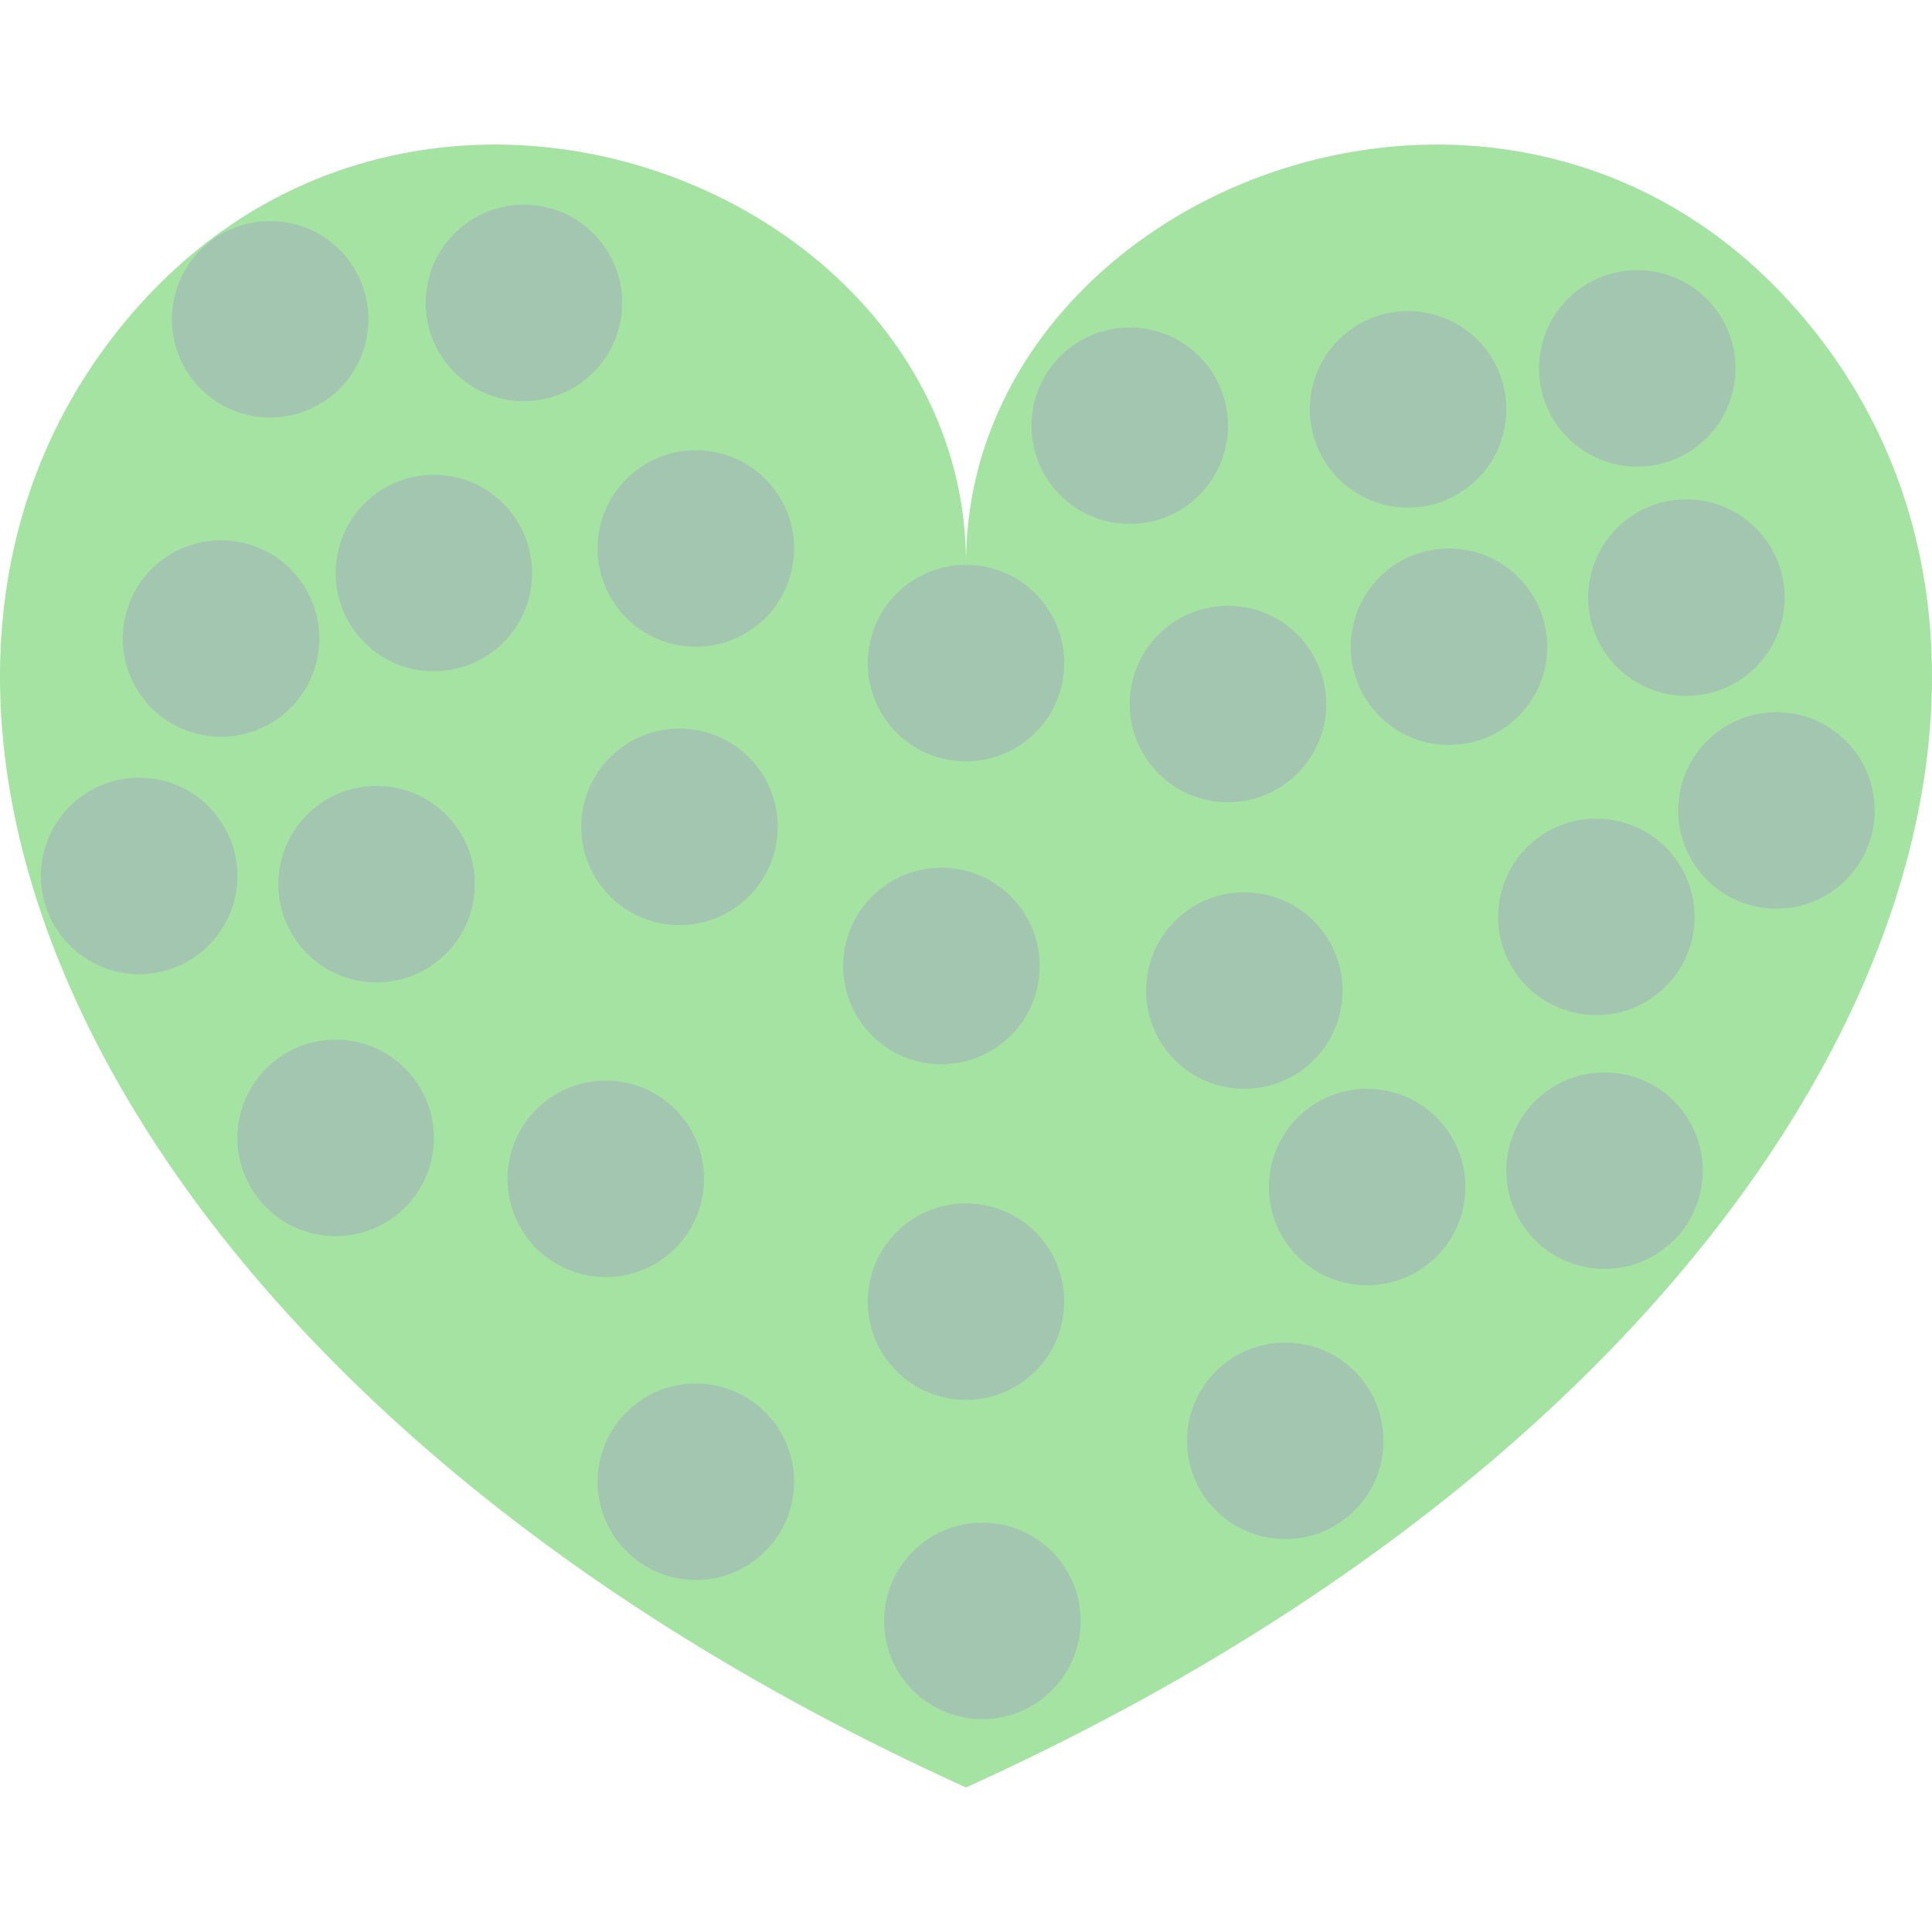
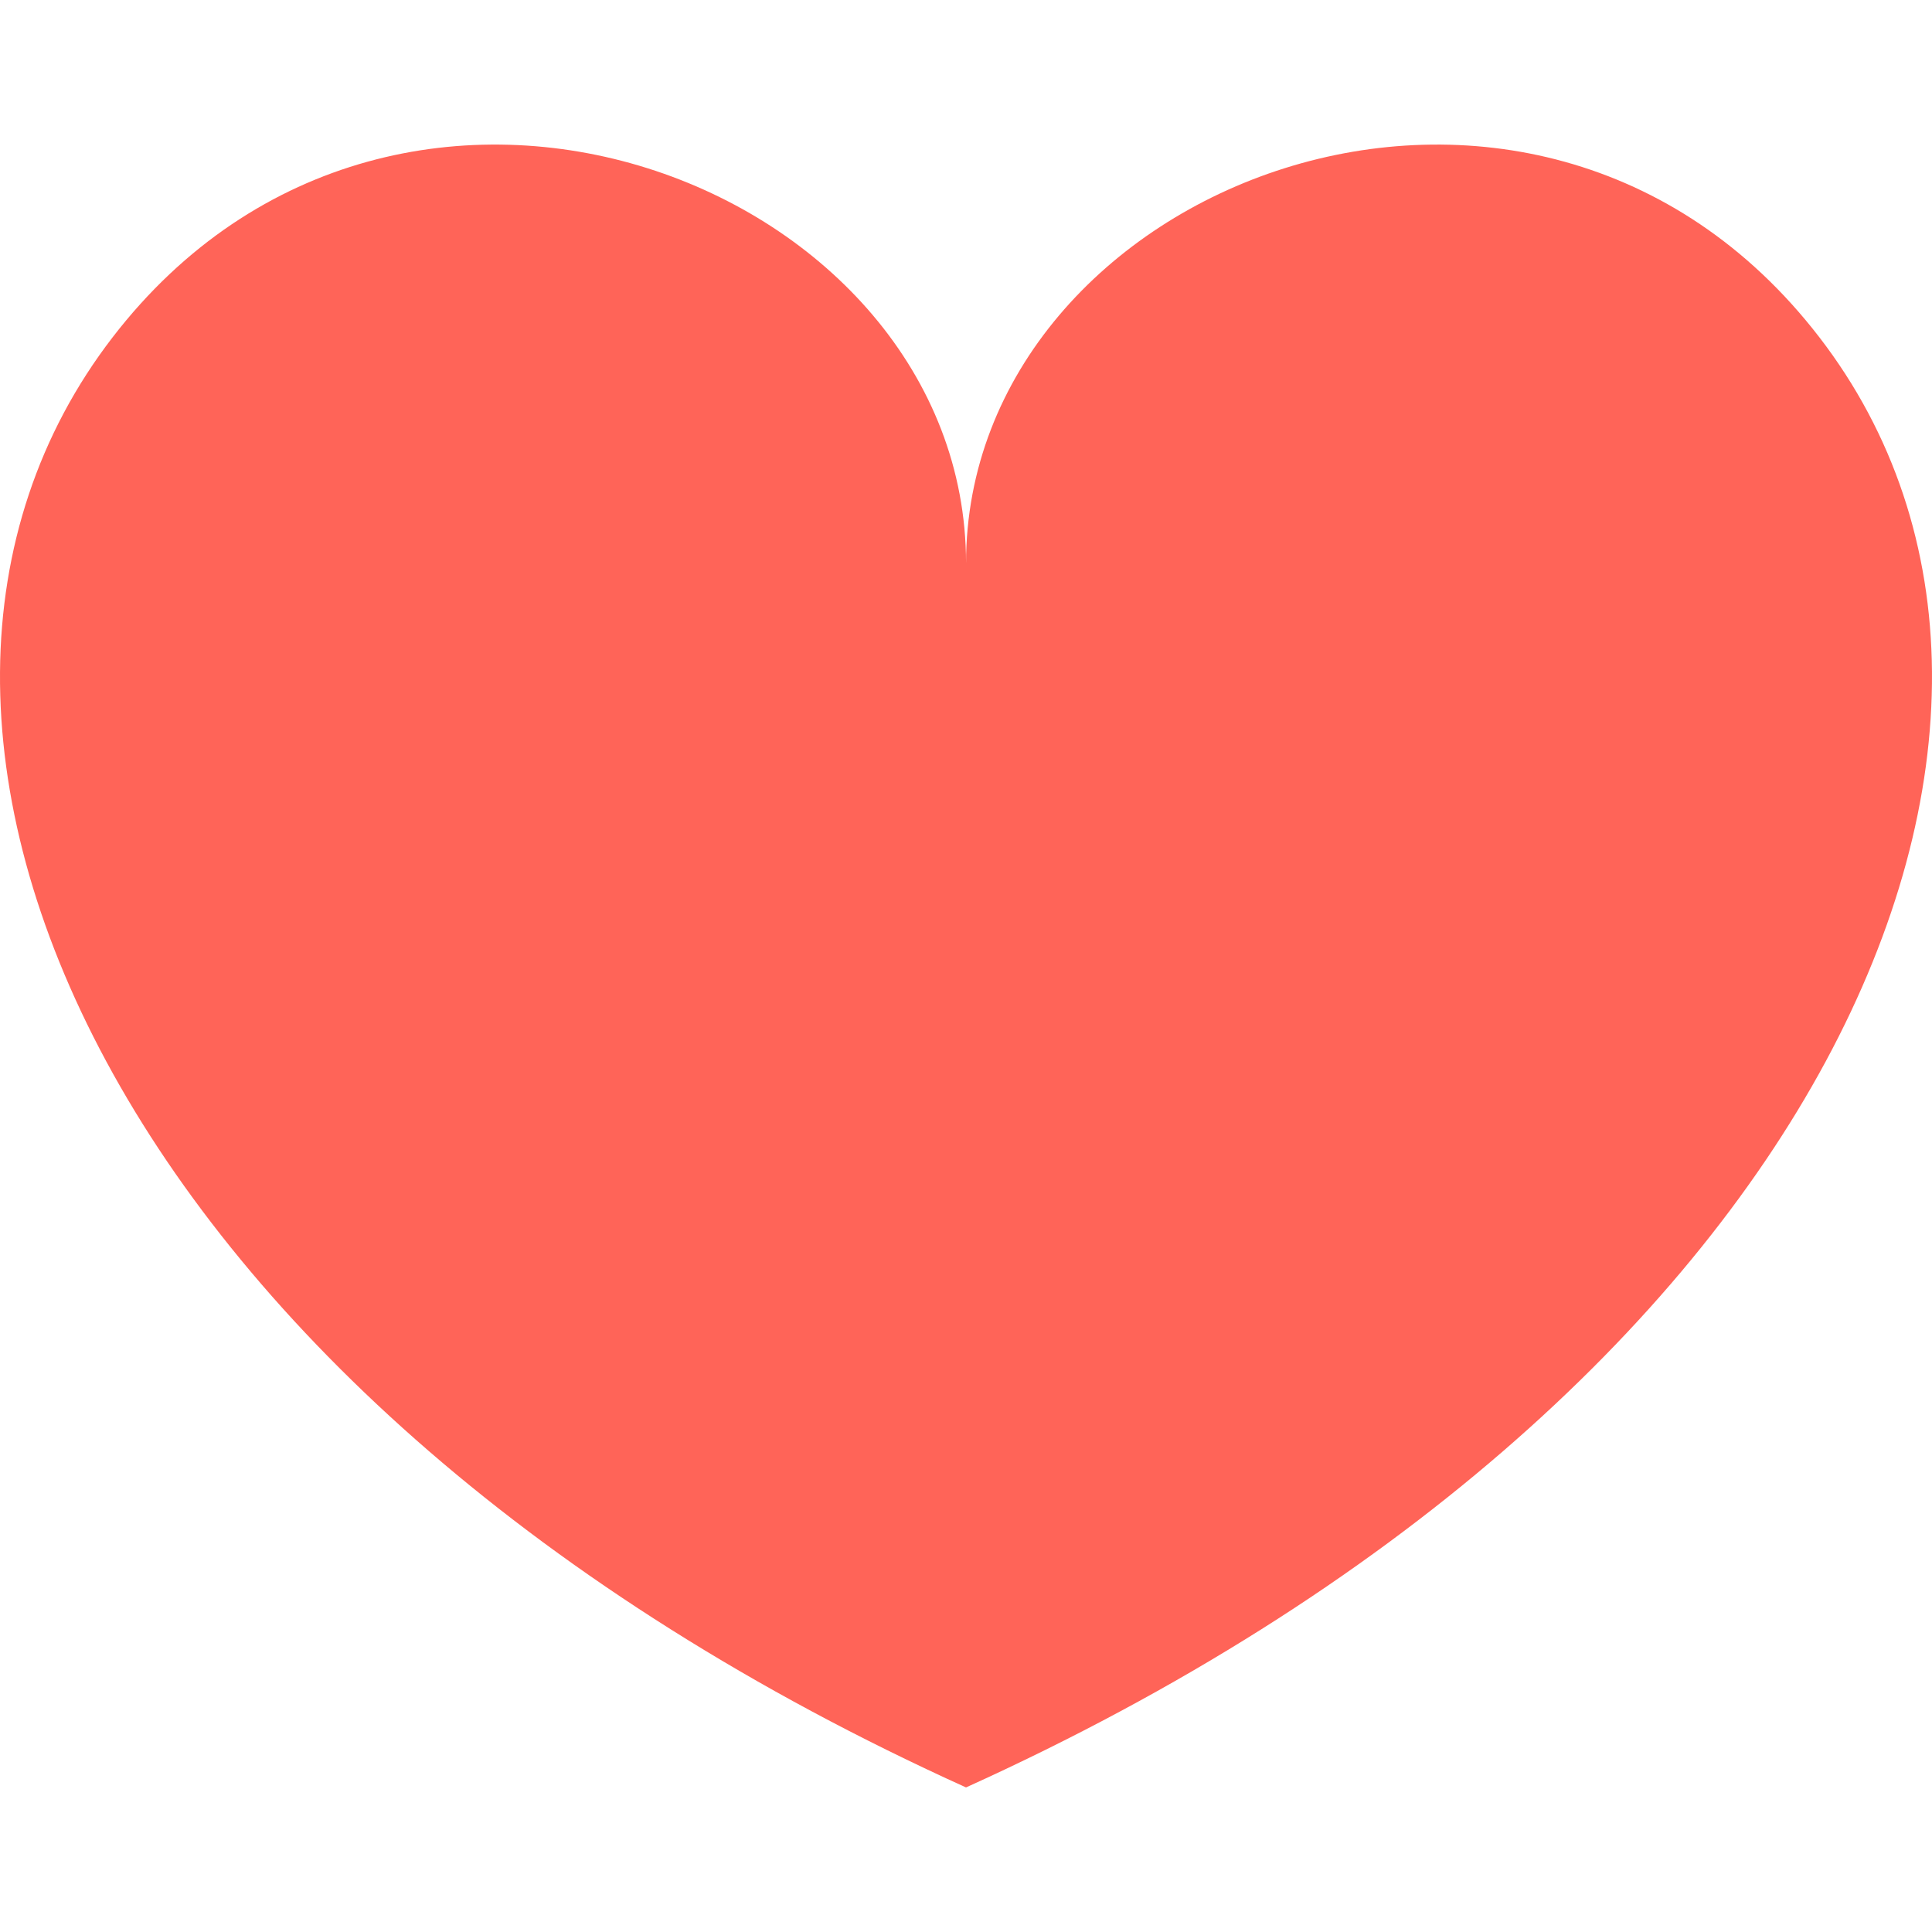
<svg xmlns="http://www.w3.org/2000/svg" version="1.1" id="Layer_1" x="0px" y="0px" viewBox="0 0 426.668 426.668" style="enable-background:new 0 0 426.668 426.668;" xml:space="preserve">
  <defs id="defs37" />
-   <path style="fill:#a4e3a1;fill-opacity:1" d="M401.788,74.476c-63.492-82.432-188.446-33.792-188.446,49.92  c0-83.712-124.962-132.356-188.463-49.92c-65.63,85.222-0.943,234.509,188.459,320.265  C402.731,308.985,467.418,159.698,401.788,74.476z" id="path3" />
+   <path style="fill:#ff6458;fill-opacity:1" d="M401.788,74.476c-63.492-82.432-188.446-33.792-188.446,49.92  c0-83.712-124.962-132.356-188.463-49.92c-65.63,85.222-0.943,234.509,188.459,320.265  C402.731,308.985,467.418,159.698,401.788,74.476z" id="path3" />
  <g id="g5">
</g>
  <g id="g7">
</g>
  <g id="g9">
</g>
  <g id="g11">
</g>
  <g id="g13">
</g>
  <g id="g15">
</g>
  <g id="g17">
</g>
  <g id="g19">
</g>
  <g id="g21">
</g>
  <g id="g23">
</g>
  <g id="g25">
</g>
  <g id="g27">
</g>
  <g id="g29">
</g>
  <g id="g31">
</g>
  <g id="g33">
</g>
-   <path style="opacity:0.225;fill:#a061e3;fill-opacity:1;stroke:none;stroke-width:10.63;stroke-miterlimit:4;stroke-dasharray:none;stroke-dashoffset:0;stroke-opacity:1" id="path5761" d="M 56.511,91.974 A 21.695,21.695 0 0 1 38.163,67.596 21.695,21.695 0 0 1 62.336,48.979 21.695,21.695 0 0 1 81.219,72.946 21.695,21.695 0 0 1 57.463,92.092" />
-   <path d="m 204.76,234.799 a 21.695,21.695 0 0 1 -18.349,-24.378 21.695,21.695 0 0 1 24.174,-18.617 21.695,21.695 0 0 1 18.883,23.966 21.695,21.695 0 0 1 -23.756,19.146" id="path5763" style="opacity:0.225;fill:#a061e3;fill-opacity:1;stroke:none;stroke-width:10.63;stroke-miterlimit:4;stroke-dasharray:none;stroke-dashoffset:0;stroke-opacity:1" />
-   <path style="opacity:0.225;fill:#a061e3;fill-opacity:1;stroke:none;stroke-width:10.63;stroke-miterlimit:4;stroke-dasharray:none;stroke-dashoffset:0;stroke-opacity:1" id="path5765" d="M 80.014,216.72 A 21.695,21.695 0 0 1 61.666,192.342 21.695,21.695 0 0 1 85.839,173.725 21.695,21.695 0 0 1 104.722,197.692 21.695,21.695 0 0 1 80.966,216.838" />
-   <path d="m 268.037,176.946 a 21.695,21.695 0 0 1 -18.349,-24.378 21.695,21.695 0 0 1 24.174,-18.617 21.695,21.695 0 0 1 18.883,23.966 21.695,21.695 0 0 1 -23.756,19.146" id="path5767" style="opacity:0.225;fill:#a061e3;fill-opacity:1;stroke:none;stroke-width:10.63;stroke-miterlimit:4;stroke-dasharray:none;stroke-dashoffset:0;stroke-opacity:1" />
-   <path style="opacity:0.225;fill:#a061e3;fill-opacity:1;stroke:none;stroke-width:10.63;stroke-miterlimit:4;stroke-dasharray:none;stroke-dashoffset:0;stroke-opacity:1" id="path5769" d="m 150.523,142.595 a 21.695,21.695 0 0 1 -18.349,-24.378 21.695,21.695 0 0 1 24.174,-18.617 21.695,21.695 0 0 1 18.883,23.966 21.695,21.695 0 0 1 -23.756,19.146" />
-   <path d="M 307.811,111.861 A 21.695,21.695 0 0 1 289.463,87.483 21.695,21.695 0 0 1 313.636,68.866 21.695,21.695 0 0 1 332.519,92.833 21.695,21.695 0 0 1 308.763,111.979" id="path5771" style="opacity:0.225;fill:#a061e3;fill-opacity:1;stroke:none;stroke-width:10.63;stroke-miterlimit:4;stroke-dasharray:none;stroke-dashoffset:0;stroke-opacity:1" />
-   <path style="opacity:0.225;fill:#a061e3;fill-opacity:1;stroke:none;stroke-width:10.63;stroke-miterlimit:4;stroke-dasharray:none;stroke-dashoffset:0;stroke-opacity:1" id="path5773" d="m 349.393,223.952 a 21.695,21.695 0 0 1 -18.349,-24.378 21.695,21.695 0 0 1 24.174,-18.617 21.695,21.695 0 0 1 18.883,23.966 21.695,21.695 0 0 1 -23.756,19.146" />
-   <path d="m 369.28,153.443 a 21.695,21.695 0 0 1 -18.349,-24.378 21.695,21.695 0 0 1 24.174,-18.617 21.695,21.695 0 0 1 18.883,23.966 21.695,21.695 0 0 1 -23.756,19.146" id="path5775" style="opacity:0.225;fill:#a061e3;fill-opacity:1;stroke:none;stroke-width:10.63;stroke-miterlimit:4;stroke-dasharray:none;stroke-dashoffset:0;stroke-opacity:1" />
-   <path style="opacity:0.225;fill:#a061e3;fill-opacity:1;stroke:none;stroke-width:10.63;stroke-miterlimit:4;stroke-dasharray:none;stroke-dashoffset:0;stroke-opacity:1" id="path5777" d="m 298.772,283.613 a 21.695,21.695 0 0 1 -18.349,-24.378 21.695,21.695 0 0 1 24.174,-18.617 21.695,21.695 0 0 1 18.883,23.966 21.695,21.695 0 0 1 -23.756,19.146" />
-   <path d="m 210.184,308.924 a 21.695,21.695 0 0 1 -18.349,-24.378 21.695,21.695 0 0 1 24.174,-18.617 21.695,21.695 0 0 1 18.883,23.966 21.695,21.695 0 0 1 -23.756,19.146" id="path5779" style="opacity:0.225;fill:#a061e3;fill-opacity:1;stroke:none;stroke-width:10.63;stroke-miterlimit:4;stroke-dasharray:none;stroke-dashoffset:0;stroke-opacity:1" />
-   <path style="opacity:0.225;fill:#a061e3;fill-opacity:1;stroke:none;stroke-width:10.63;stroke-miterlimit:4;stroke-dasharray:none;stroke-dashoffset:0;stroke-opacity:1" id="path5781" d="m 130.636,281.805 a 21.695,21.695 0 0 1 -18.349,-24.378 21.695,21.695 0 0 1 24.174,-18.617 21.695,21.695 0 0 1 18.883,23.966 21.695,21.695 0 0 1 -23.756,19.146" />
-   <path d="m 146.907,204.065 a 21.695,21.695 0 0 1 -18.349,-24.378 21.695,21.695 0 0 1 24.174,-18.617 21.695,21.695 0 0 1 18.883,23.966 21.695,21.695 0 0 1 -23.756,19.146" id="path5783" style="opacity:0.225;fill:#a061e3;fill-opacity:1;stroke:none;stroke-width:10.63;stroke-miterlimit:4;stroke-dasharray:none;stroke-dashoffset:0;stroke-opacity:1" />
-   <path style="opacity:0.225;fill:#a061e3;fill-opacity:1;stroke:none;stroke-width:10.63;stroke-miterlimit:4;stroke-dasharray:none;stroke-dashoffset:0;stroke-opacity:1" id="path5785" d="m 45.664,162.482 a 21.695,21.695 0 0 1 -18.349,-24.378 21.695,21.695 0 0 1 24.174,-18.617 21.695,21.695 0 0 1 18.883,23.966 21.695,21.695 0 0 1 -23.756,19.146" />
-   <path d="M 112.557,88.358 A 21.695,21.695 0 0 1 94.208,63.98 21.695,21.695 0 0 1 118.382,45.363 21.695,21.695 0 0 1 137.264,69.33 21.695,21.695 0 0 1 113.508,88.476" id="path5787" style="opacity:0.225;fill:#a061e3;fill-opacity:1;stroke:none;stroke-width:10.63;stroke-miterlimit:4;stroke-dasharray:none;stroke-dashoffset:0;stroke-opacity:1" />
-   <path style="opacity:0.225;fill:#a061e3;fill-opacity:1;stroke:none;stroke-width:10.63;stroke-miterlimit:4;stroke-dasharray:none;stroke-dashoffset:0;stroke-opacity:1" id="path5789" d="m 213.8,379.432 a 21.695,21.695 0 0 1 -18.349,-24.378 21.695,21.695 0 0 1 24.174,-18.617 21.695,21.695 0 0 1 18.883,23.966 21.695,21.695 0 0 1 -23.756,19.146" />
-   <path d="m 150.523,348.698 a 21.695,21.695 0 0 1 -18.349,-24.378 21.695,21.695 0 0 1 24.174,-18.617 21.695,21.695 0 0 1 18.883,23.966 21.695,21.695 0 0 1 -23.756,19.146" id="path5791" style="opacity:0.225;fill:#a061e3;fill-opacity:1;stroke:none;stroke-width:10.63;stroke-miterlimit:4;stroke-dasharray:none;stroke-dashoffset:0;stroke-opacity:1" />
-   <path style="opacity:0.225;fill:#a061e3;fill-opacity:1;stroke:none;stroke-width:10.63;stroke-miterlimit:4;stroke-dasharray:none;stroke-dashoffset:0;stroke-opacity:1" id="path5793" d="m 280.693,339.658 a 21.695,21.695 0 0 1 -18.349,-24.378 21.695,21.695 0 0 1 24.174,-18.617 21.695,21.695 0 0 1 18.883,23.966 21.695,21.695 0 0 1 -23.756,19.146" />
-   <path d="M 70.975,272.765 A 21.695,21.695 0 0 1 52.626,248.388 21.695,21.695 0 0 1 76.8,229.771 21.695,21.695 0 0 1 95.682,253.737 21.695,21.695 0 0 1 71.926,272.884" id="path5795" style="opacity:0.225;fill:#a061e3;fill-opacity:1;stroke:none;stroke-width:10.63;stroke-miterlimit:4;stroke-dasharray:none;stroke-dashoffset:0;stroke-opacity:1" />
-   <path style="opacity:0.225;fill:#a061e3;fill-opacity:1;stroke:none;stroke-width:10.63;stroke-miterlimit:4;stroke-dasharray:none;stroke-dashoffset:0;stroke-opacity:1" id="path5797" d="m 351.201,279.997 a 21.695,21.695 0 0 1 -18.349,-24.378 21.695,21.695 0 0 1 24.174,-18.617 21.695,21.695 0 0 1 18.883,23.966 21.695,21.695 0 0 1 -23.756,19.146" />
-   <path d="m 271.653,240.223 a 21.695,21.695 0 0 1 -18.349,-24.378 21.695,21.695 0 0 1 24.174,-18.617 21.695,21.695 0 0 1 18.883,23.966 21.695,21.695 0 0 1 -23.756,19.146" id="path5799" style="opacity:0.225;fill:#a061e3;fill-opacity:1;stroke:none;stroke-width:10.63;stroke-miterlimit:4;stroke-dasharray:none;stroke-dashoffset:0;stroke-opacity:1" />
-   <path style="opacity:0.225;fill:#a061e3;fill-opacity:1;stroke:none;stroke-width:10.63;stroke-miterlimit:4;stroke-dasharray:none;stroke-dashoffset:0;stroke-opacity:1" id="path5801" d="m 210.184,167.906 a 21.695,21.695 0 0 1 -18.349,-24.378 21.695,21.695 0 0 1 24.174,-18.617 21.695,21.695 0 0 1 18.883,23.966 21.695,21.695 0 0 1 -23.756,19.146" />
-   <path d="m 92.67,148.019 a 21.695,21.695 0 0 1 -18.349,-24.378 21.695,21.695 0 0 1 24.174,-18.617 21.695,21.695 0 0 1 18.883,23.966 21.695,21.695 0 0 1 -23.756,19.146" id="path5803" style="opacity:0.225;fill:#a061e3;fill-opacity:1;stroke:none;stroke-width:10.63;stroke-miterlimit:4;stroke-dasharray:none;stroke-dashoffset:0;stroke-opacity:1" />
-   <path style="opacity:0.225;fill:#a061e3;fill-opacity:1;stroke:none;stroke-width:10.63;stroke-miterlimit:4;stroke-dasharray:none;stroke-dashoffset:0;stroke-opacity:1" id="path5805" d="M 27.585,214.912 A 21.695,21.695 0 0 1 9.236,190.534 21.695,21.695 0 0 1 33.41,171.917 21.695,21.695 0 0 1 52.292,195.884 21.695,21.695 0 0 1 28.536,215.03" />
-   <path d="M 246.342,115.477 A 21.695,21.695 0 0 1 227.994,91.099 21.695,21.695 0 0 1 252.167,72.482 21.695,21.695 0 0 1 271.05,96.448 21.695,21.695 0 0 1 247.294,115.595" id="path5807" style="opacity:0.225;fill:#a061e3;fill-opacity:1;stroke:none;stroke-width:10.63;stroke-miterlimit:4;stroke-dasharray:none;stroke-dashoffset:0;stroke-opacity:1" />
-   <path style="opacity:0.225;fill:#a061e3;fill-opacity:1;stroke:none;stroke-width:10.63;stroke-miterlimit:4;stroke-dasharray:none;stroke-dashoffset:0;stroke-opacity:1" id="path5809" d="m 316.851,164.29 a 21.695,21.695 0 0 1 -18.349,-24.378 21.695,21.695 0 0 1 24.174,-18.617 21.695,21.695 0 0 1 18.883,23.966 21.695,21.695 0 0 1 -23.756,19.146" />
-   <path d="M 358.433,102.821 A 21.695,21.695 0 0 1 340.085,78.444 21.695,21.695 0 0 1 364.258,59.827 21.695,21.695 0 0 1 383.141,83.793 21.695,21.695 0 0 1 359.385,102.939" id="path5811" style="opacity:0.225;fill:#a061e3;fill-opacity:1;stroke:none;stroke-width:10.63;stroke-miterlimit:4;stroke-dasharray:none;stroke-dashoffset:0;stroke-opacity:1" />
-   <path style="opacity:0.225;fill:#a061e3;fill-opacity:1;stroke:none;stroke-width:10.63;stroke-miterlimit:4;stroke-dasharray:none;stroke-dashoffset:0;stroke-opacity:1" id="path5813" d="m 389.168,200.449 a 21.695,21.695 0 0 1 -18.349,-24.378 21.695,21.695 0 0 1 24.174,-18.617 21.695,21.695 0 0 1 18.883,23.966 21.695,21.695 0 0 1 -23.756,19.146" />
+   <path style="opacity:0.99;fill:#ff6458;fill-opacity:1;stroke:none;stroke-width:7;stroke-miterlimit:4;stroke-dasharray:none;stroke-dashoffset:0;stroke-opacity:1" d="m -149.423,547.865 a 107.571,102.147 0 0 0 -102.711,88.367 107.571,102.147 0 0 0 90.979,114.777 l 4.717,0.557 a 107.571,102.147 0 0 0 117.791,-90.146 107.571,102.147 0 0 0 -93.627,-112.842 107.571,102.147 0 0 0 -17.148,-0.713 z m -52.773,61.246 52.053,0 0,10.49 -41.215,0 0,25.031 35.412,0 0,10.49 -35.412,0 0,42.732 -10.838,0 0,-88.744 z m 64.367,0 53.695,0 0,10.49 -42.857,0 0,24.316 42.857,0 0,10.49 -42.857,0 0,32.957 42.857,0 0,10.49 -53.695,0 0,-88.744 z" id="path4552" />
</svg>
